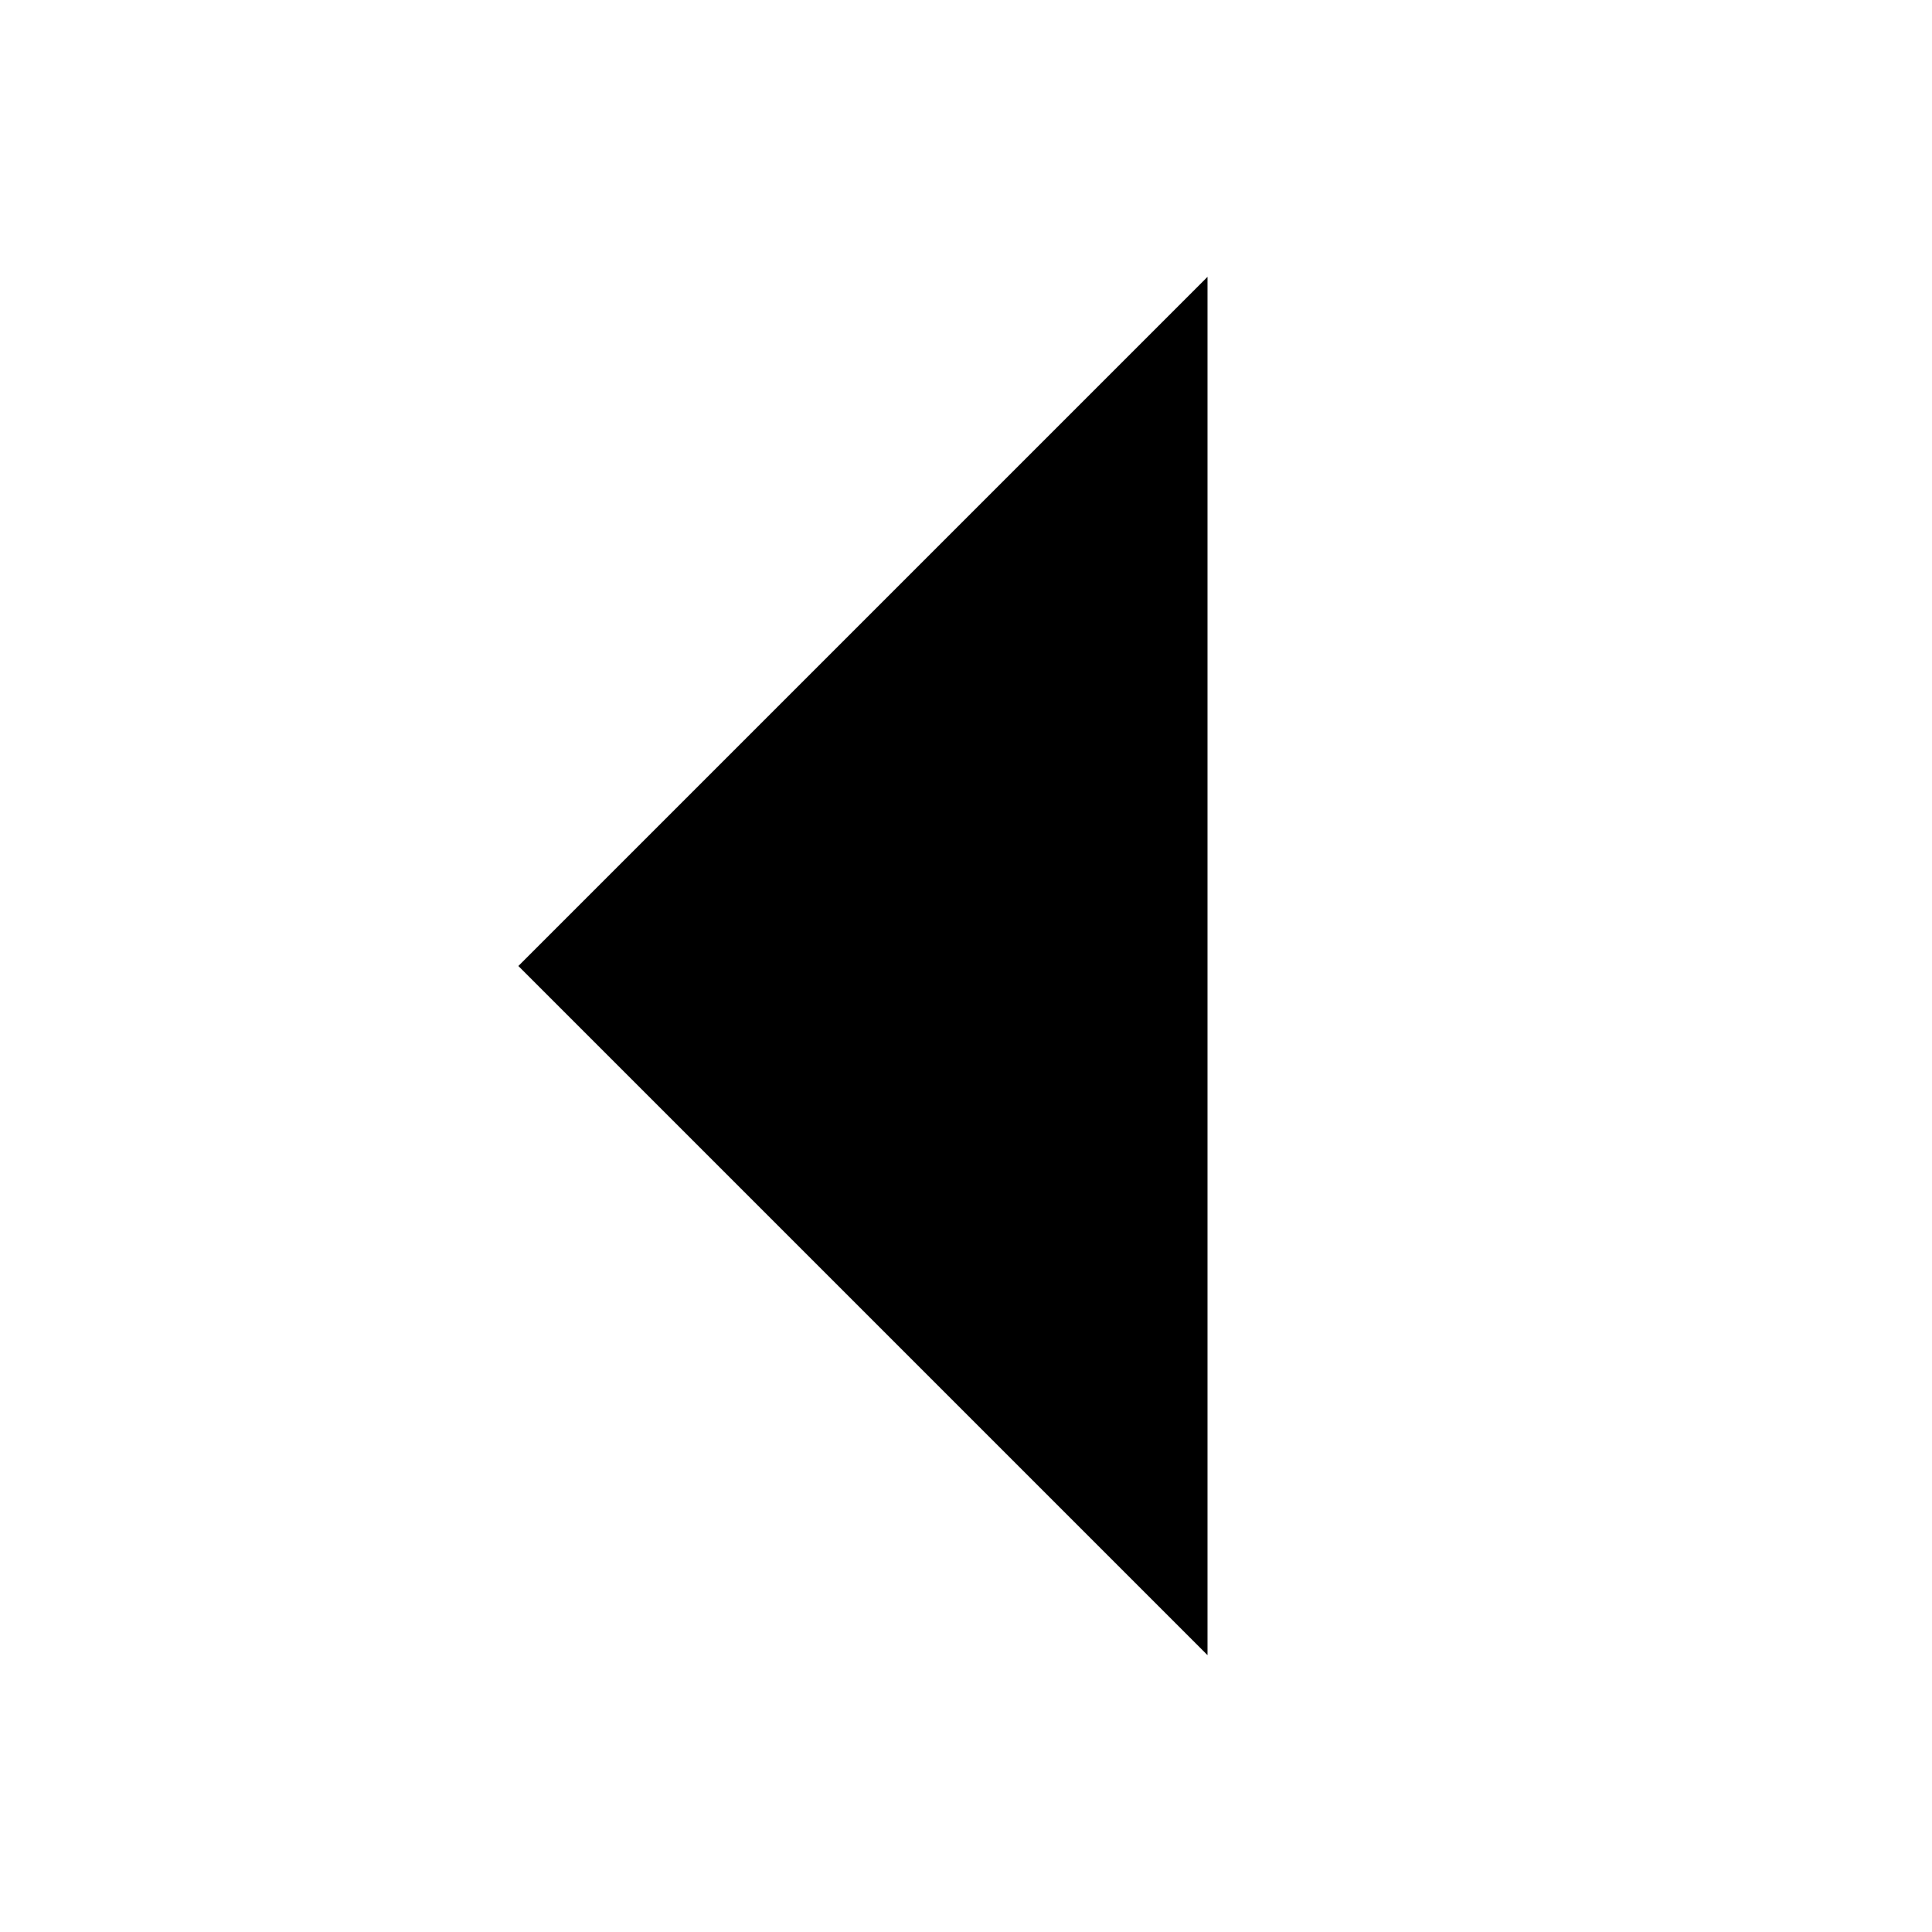
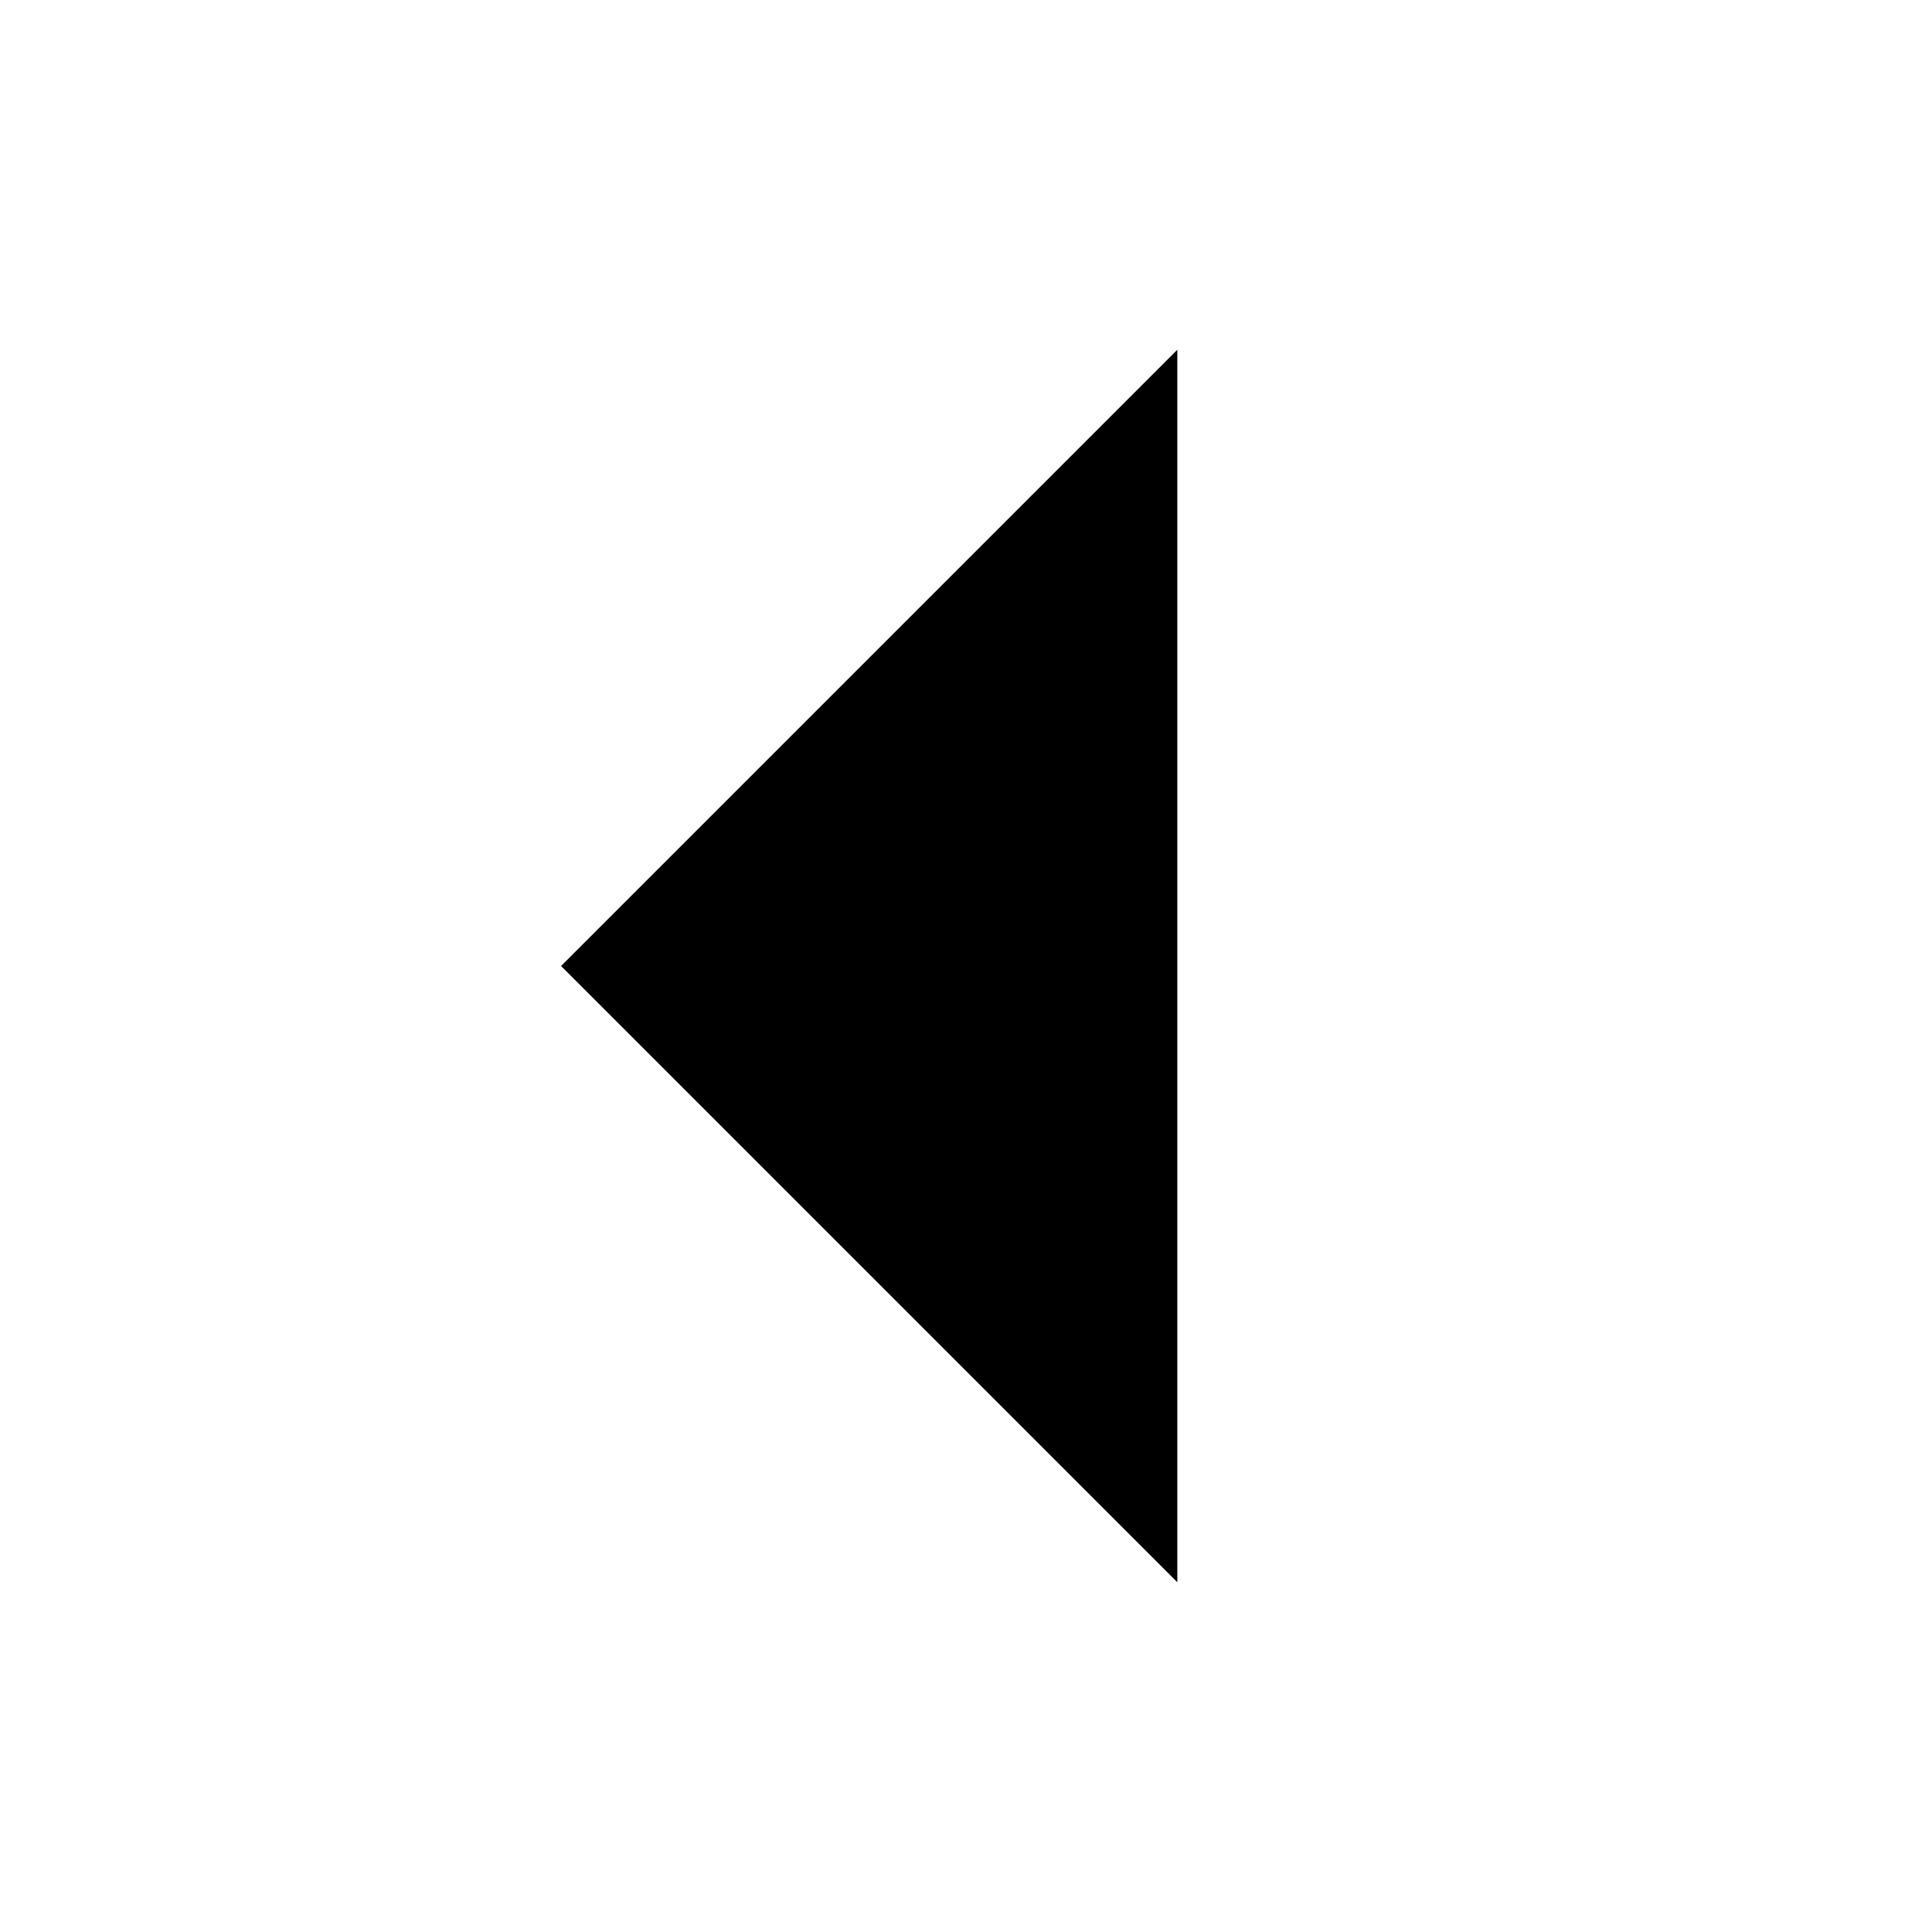
<svg xmlns="http://www.w3.org/2000/svg" version="1.1" id="Layer_1" viewBox="0 0 32 32" xml:space="preserve">
-   <polygon style="fill:current;stroke:#000000;stroke-width:2;stroke-miterlimit:10;" points="10,16 19,7 19,25 " />
+   <polygon style="fill:current;stroke:#000000;strokeWidth:2;stroke-miterlimit:10;" points="10,16 19,7 19,25 " />
</svg>
